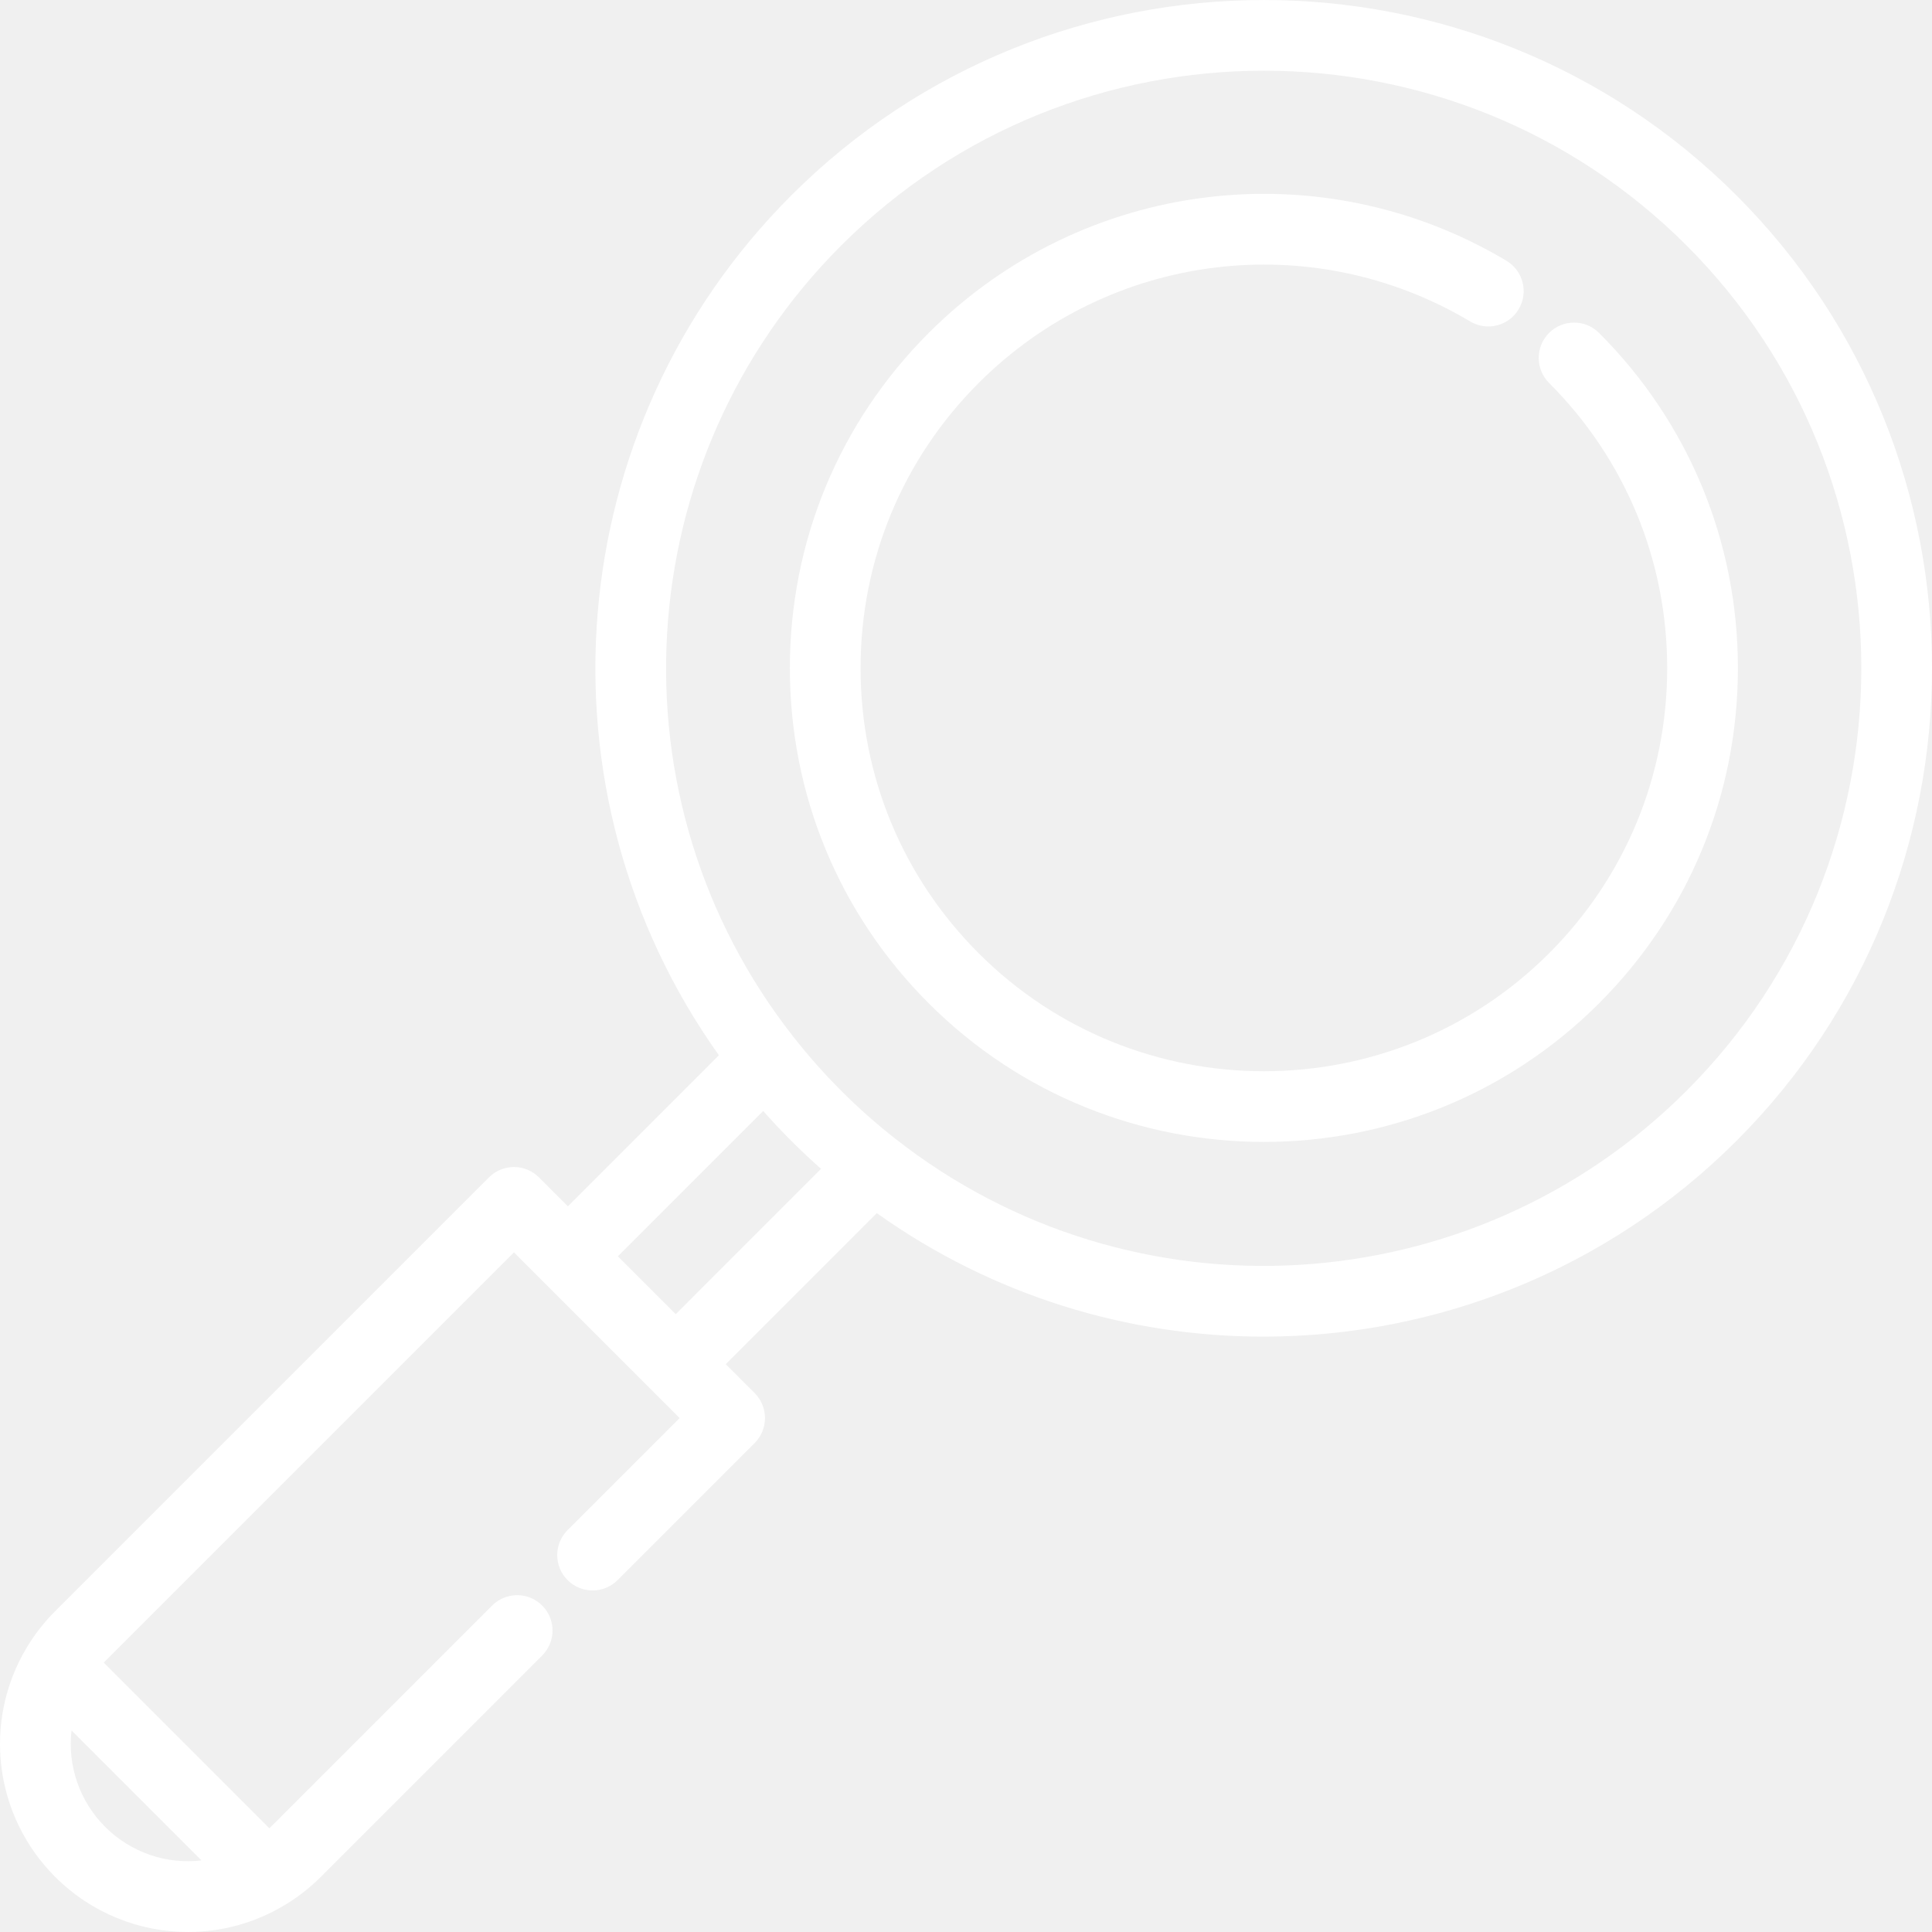
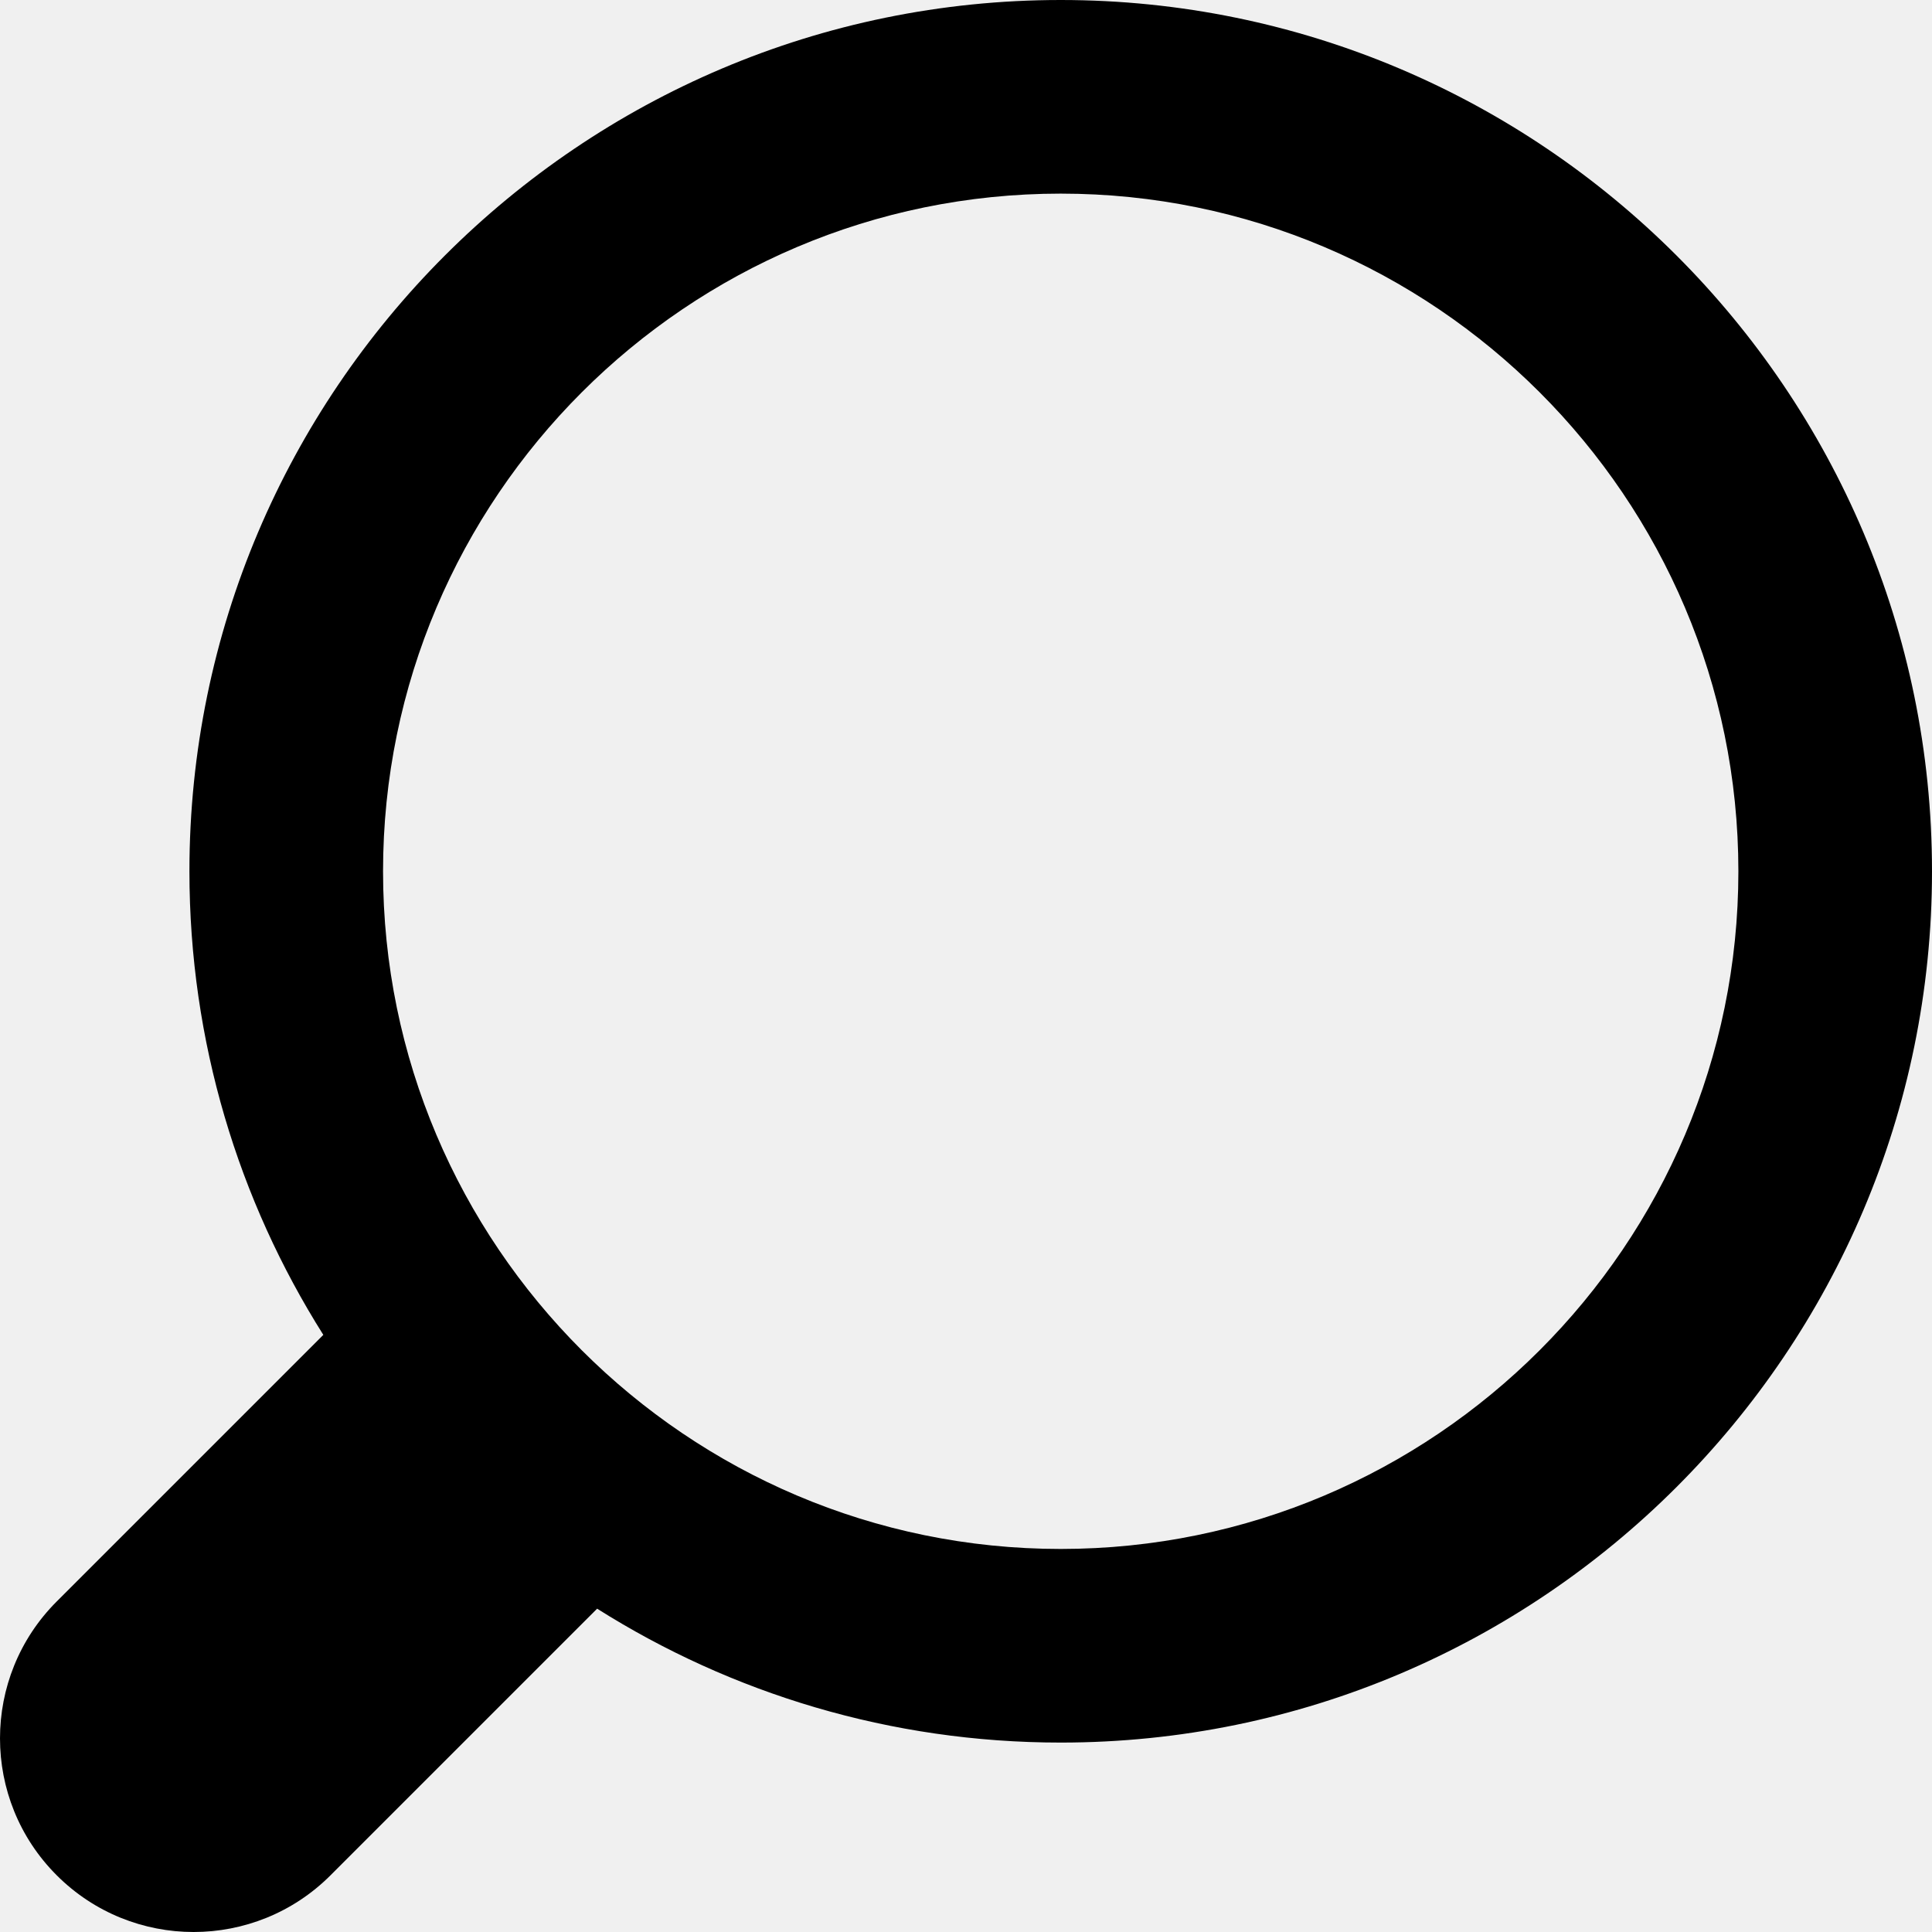
- <svg xmlns="http://www.w3.org/2000/svg" fill="#fff" height="800px" width="800px" version="1.1" id="Layer_1" viewBox="0 0 512 512" xml:space="preserve">
+ <svg xmlns="http://www.w3.org/2000/svg" fill="#000000" height="800px" width="800px" version="1.1" id="Layer_1" viewBox="0 0 512 512" xml:space="preserve">
  <g>
    <g>
-       <path d="M460.202,51.801c-69.074-69.062-181.457-69.062-250.519,0c-61.389,61.387-69.016,157.919-19.168,227.854l-40.02,40.03    l-7.666-7.666c-3.659-3.659-9.592-3.659-13.25,0L14.617,426.981c-2.903,2.903-5.445,6.158-7.563,9.688    c-11.711,19.587-8.602,44.555,7.563,60.719c9.616,9.616,22.354,14.607,35.216,14.607c8.74,0,17.539-2.306,25.451-7.032    c3.516-2.078,6.792-4.626,9.741-7.575l58.655-58.655c3.659-3.659,3.659-9.592,0-13.25c-3.659-3.659-9.592-3.659-13.25,0    l-58.655,58.655c-0.129,0.129-0.265,0.246-0.395,0.371l-43.882-43.882c0.126-0.13,0.244-0.267,0.371-0.395l108.336-108.336    l43.906,43.906l-29.694,29.692c-3.659,3.659-3.659,9.592,0,13.25c3.659,3.659,9.592,3.659,13.25,0l36.318-36.317    c1.758-1.758,2.745-4.14,2.745-6.625c0-2.485-0.987-4.869-2.745-6.625l-7.655-7.655l40.025-40.035    c30.76,21.924,66.661,32.734,102.464,32.733c45.582-0.003,90.999-17.519,125.386-51.899    C529.265,233.247,529.265,120.864,460.202,51.801z M53.398,493.033c-9.192,1.069-18.645-2.009-25.531-8.895    c-6.895-6.896-9.979-16.356-8.911-25.548L53.398,493.033z M179.077,348.27l-15.333-15.333l38.506-38.516    c2.39,2.7,4.872,5.341,7.431,7.899c2.561,2.561,5.203,5.045,7.903,7.433L179.077,348.27z M446.953,289.07    c-56.688,56.676-146.865,62.109-209.778,12.628c-4.932-3.86-9.723-8.109-14.241-12.628c-4.518-4.518-8.766-9.309-12.627-14.241    c-0.004-0.005-0.009-0.011-0.014-0.018c-49.474-62.902-44.039-153.079,12.641-209.759c30.878-30.878,71.441-46.317,112.004-46.317    s81.13,15.439,112.014,46.317C508.709,126.809,508.708,227.303,446.953,289.07z" />
-     </g>
-   </g>
-   <g>
-     <g>
-       <path d="M423.768,88.234c-3.659-3.659-9.592-3.659-13.25,0c-3.659,3.659-3.659,9.592,0,13.25    c20.188,20.186,31.304,47.027,31.304,75.576s-11.116,55.388-31.304,75.576c-41.672,41.672-109.478,41.673-151.152,0    c-20.188-20.188-31.305-47.028-31.305-75.576s11.118-55.388,31.305-75.576c34.656-34.656,88.216-41.356,130.253-16.292    c4.446,2.651,10.197,1.196,12.847-3.249c2.65-4.445,1.196-10.197-3.249-12.847c-49.413-29.463-112.37-21.592-153.101,19.137    c-23.727,23.726-36.793,55.272-36.793,88.826c0,33.554,13.067,65.1,36.793,88.827c24.49,24.49,56.659,36.735,88.827,36.735    c32.169,0,64.337-12.245,88.826-36.735c23.727-23.727,36.793-55.272,36.793-88.827S447.495,111.96,423.768,88.234z" />
+       <path d="M281.1,0c-127.318,0-230.9,103.582-230.9,230.9c0,45.12,13.019,87.25,35.483,122.853l-70.654,70.654    c-20.039,20.039-20.039,52.527,0,72.564c20.039,20.039,52.527,20.039,72.564,0l70.654-70.654    c35.605,22.464,77.735,35.483,122.853,35.483c127.318,0,230.9-103.582,230.9-230.9S408.42,0,281.1,0z M281.1,410.489    c-99.025,0-179.589-80.564-179.589-179.589S182.074,51.311,281.1,51.311S460.689,131.875,460.689,230.9    S380.127,410.489,281.1,410.489z" />
    </g>
  </g>
</svg>
